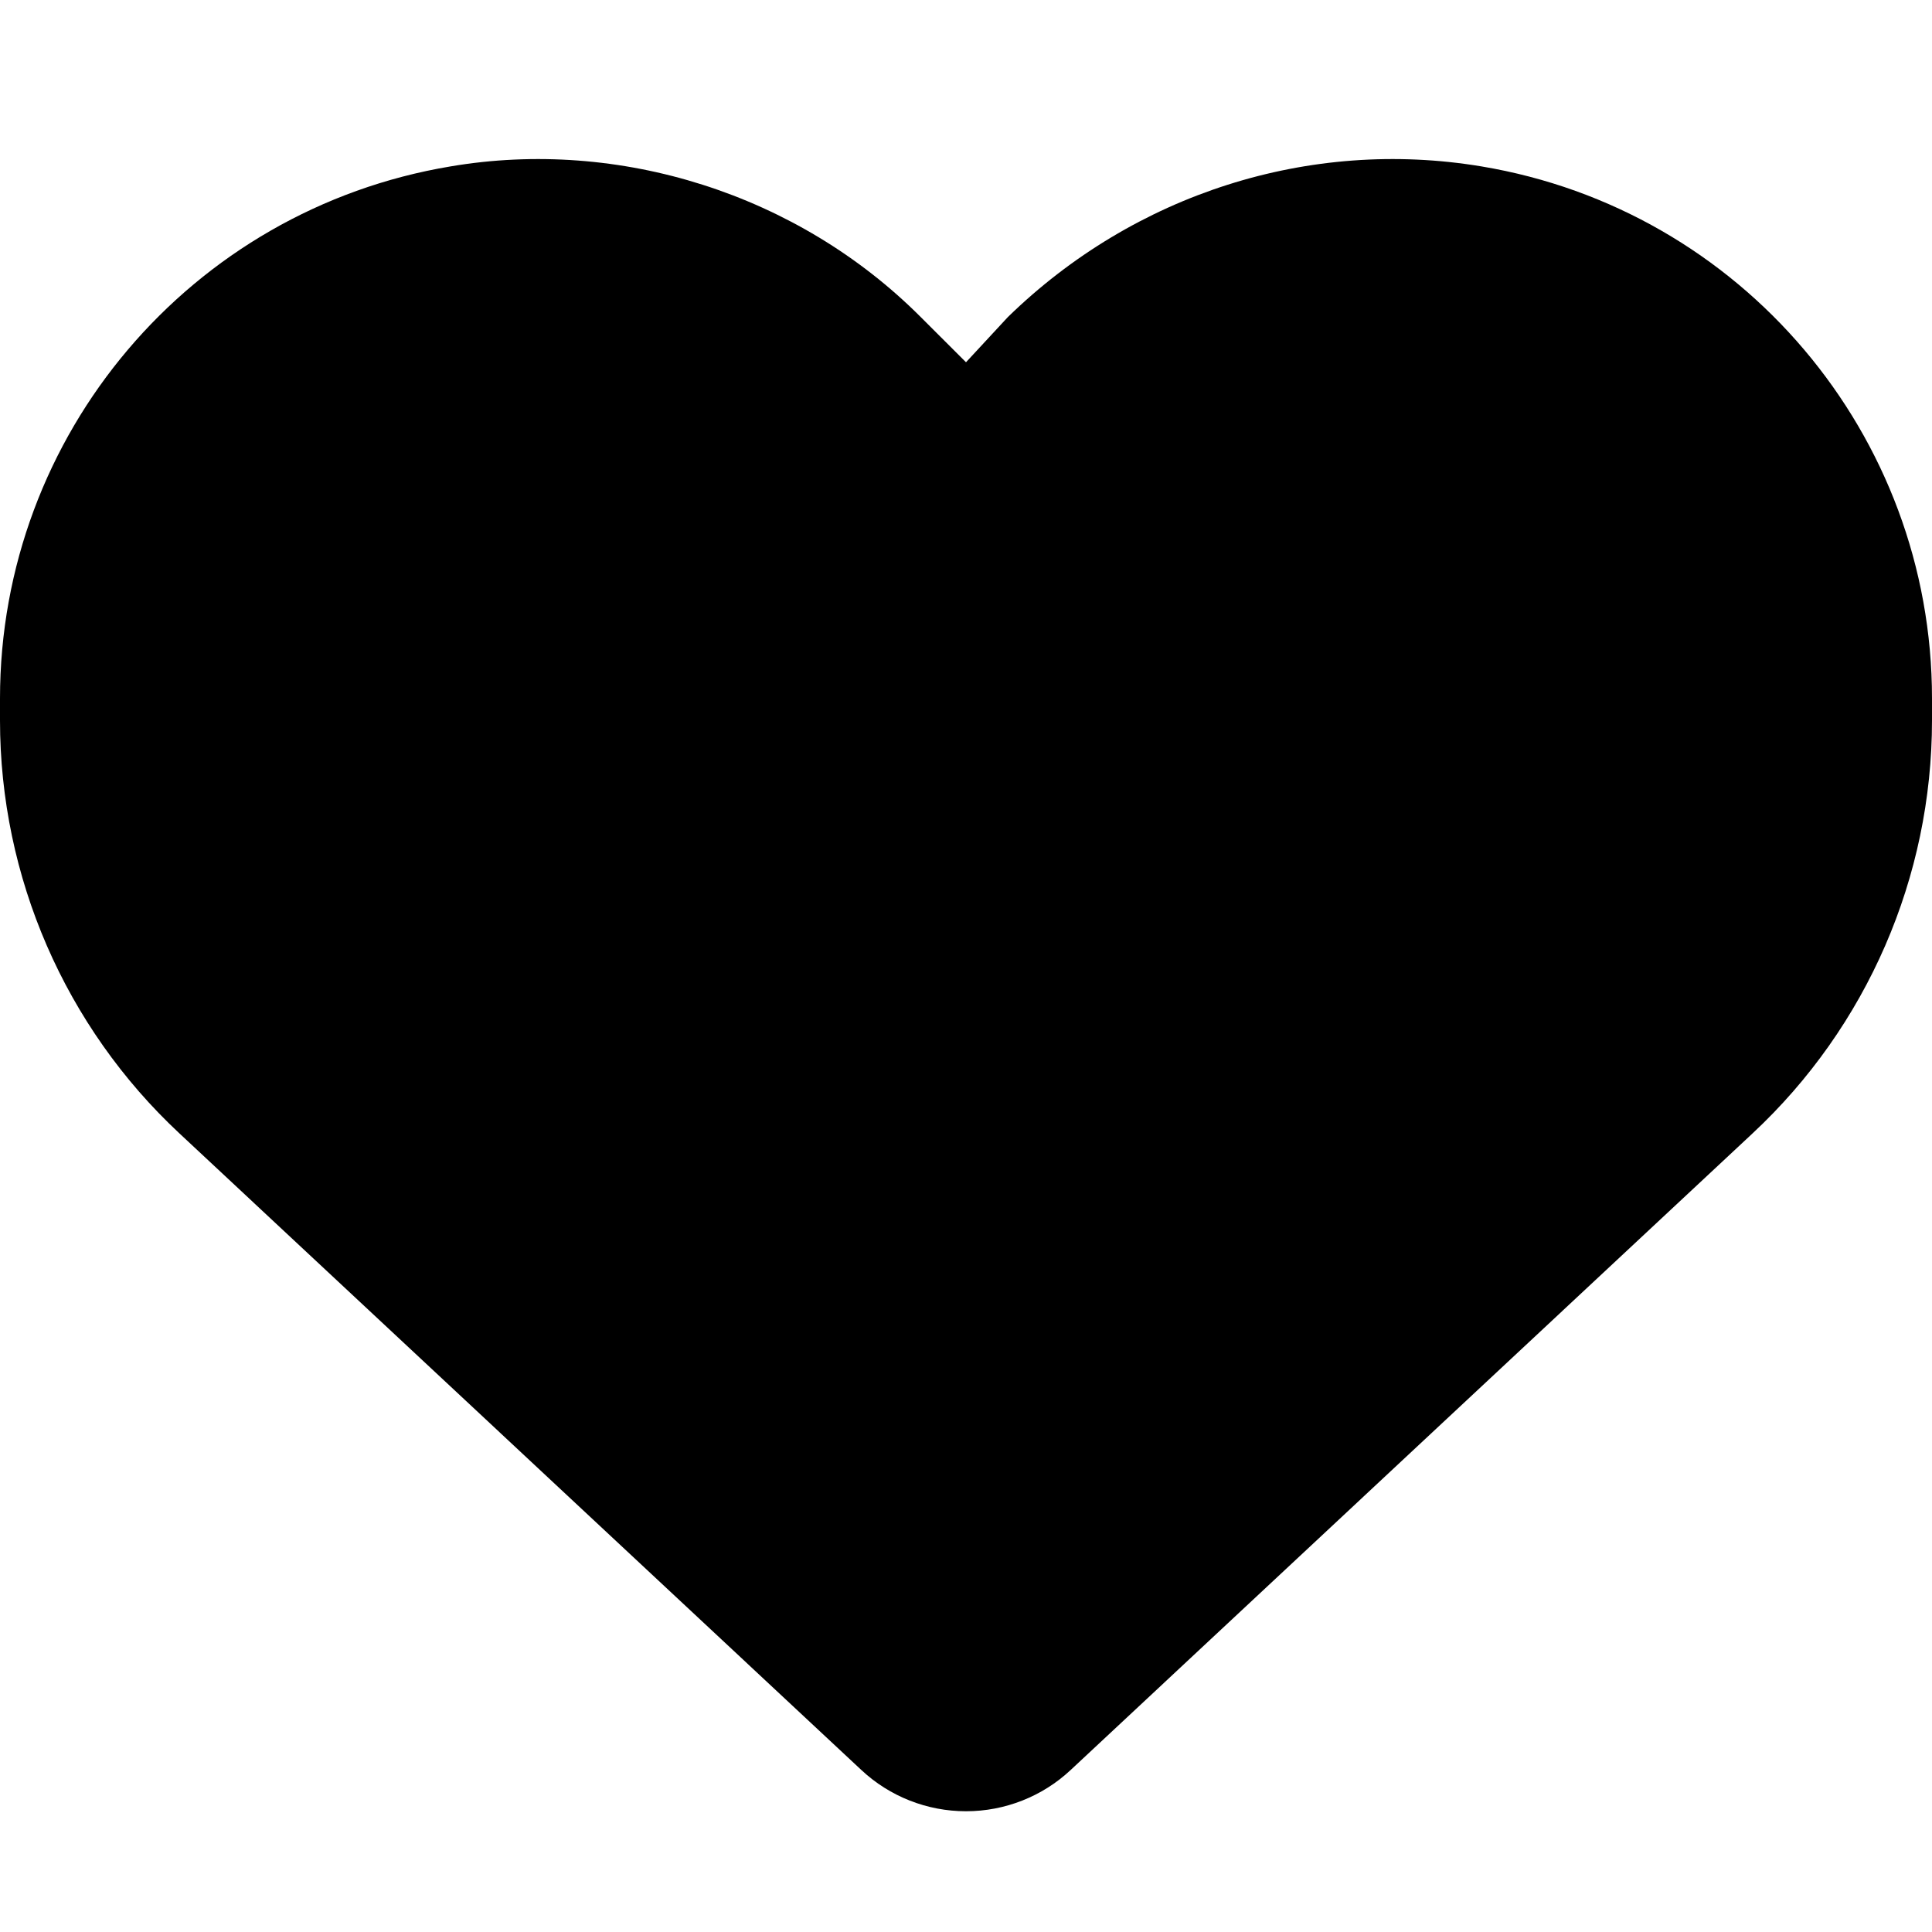
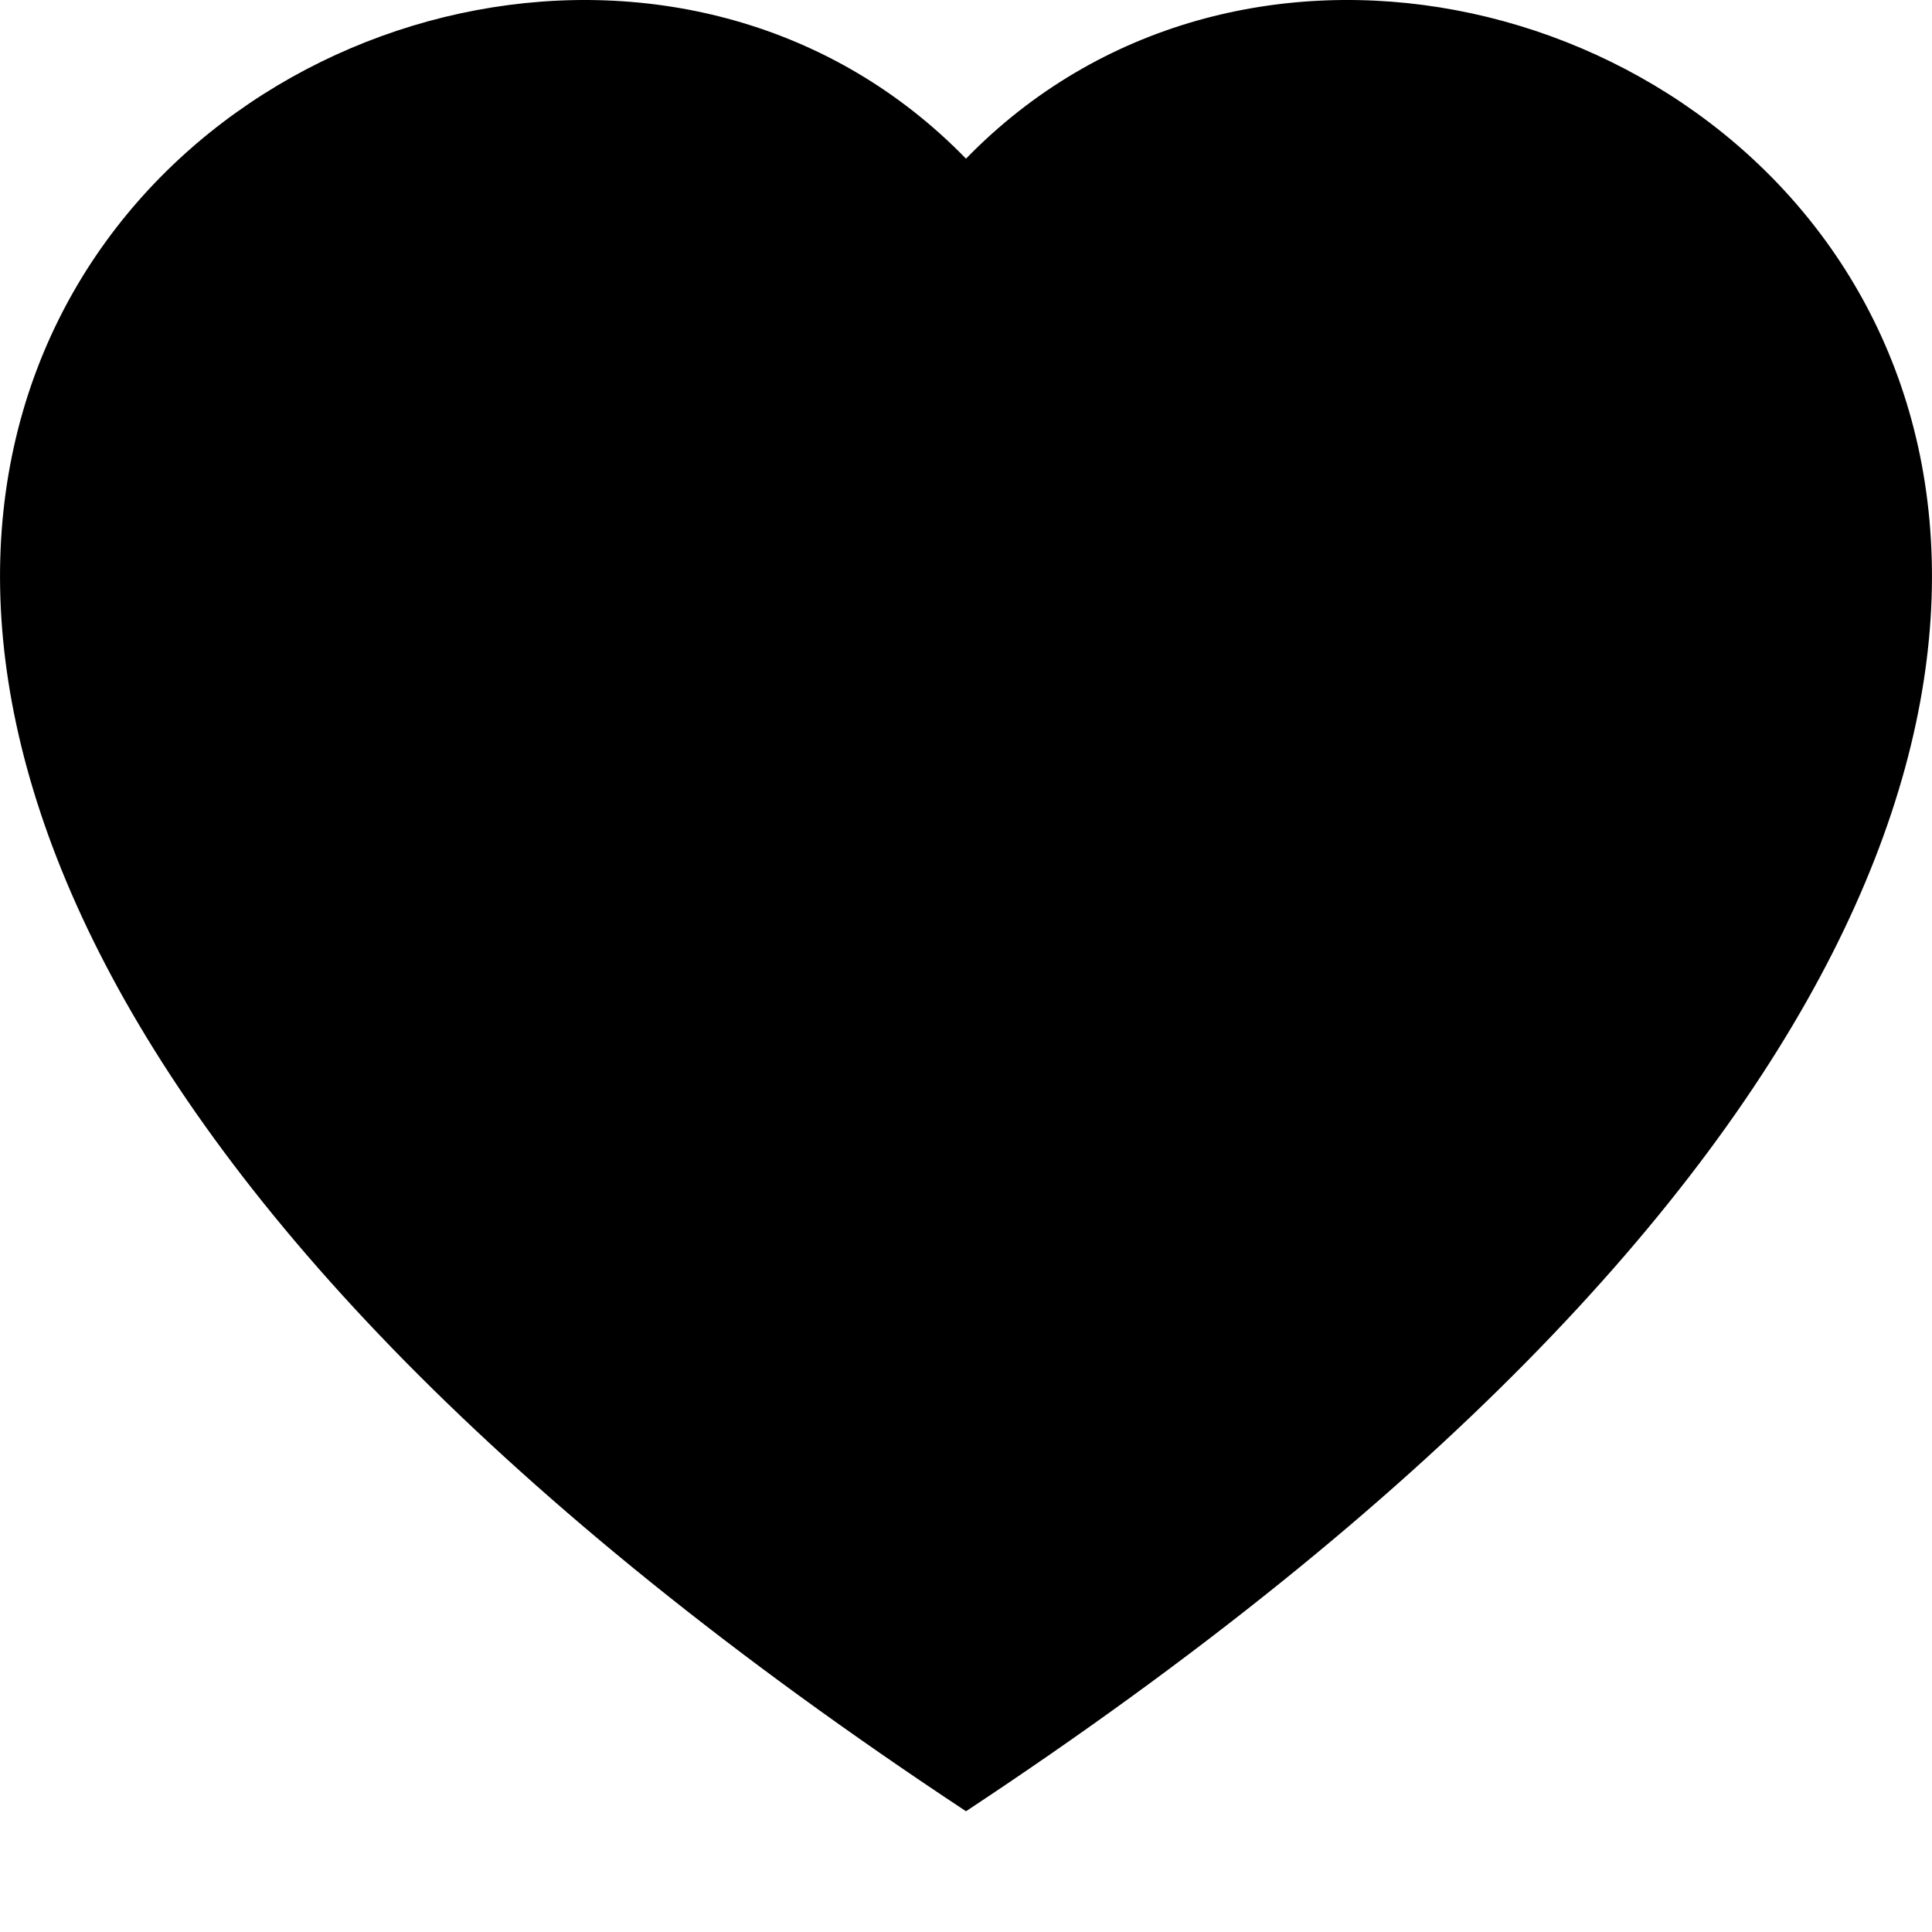
- <svg xmlns="http://www.w3.org/2000/svg" viewBox="0 0 512 512">
-   <path d="M0 190.9V185.1C0 115.2 50.52 55.58 119.4 44.1C164.1 36.51 211.4 51.37 244 84.02L256 96L267.1 84.02C300.6 51.37 347 36.51 392.6 44.1C461.5 55.58 512 115.2 512 185.1V190.9C512 232.4 494.8 272.1 464.4 300.4L283.7 469.1C276.2 476.1 266.3 480 256 480C245.7 480 235.8 476.1 228.3 469.1L47.59 300.4C17.23 272.1 0 232.4 0 190.9L0 190.9z" />
+ <svg xmlns="http://www.w3.org/2000/svg" width="16" height="16" fill="currentColor" class="bi bi-heart-fill" viewBox="0 0 16 16">
+   <path fill-rule="evenodd" d="M8 1.314C12.438-3.248 23.534 4.735 8 15-7.534 4.736 3.562-3.248 8 1.314z" />
</svg>
